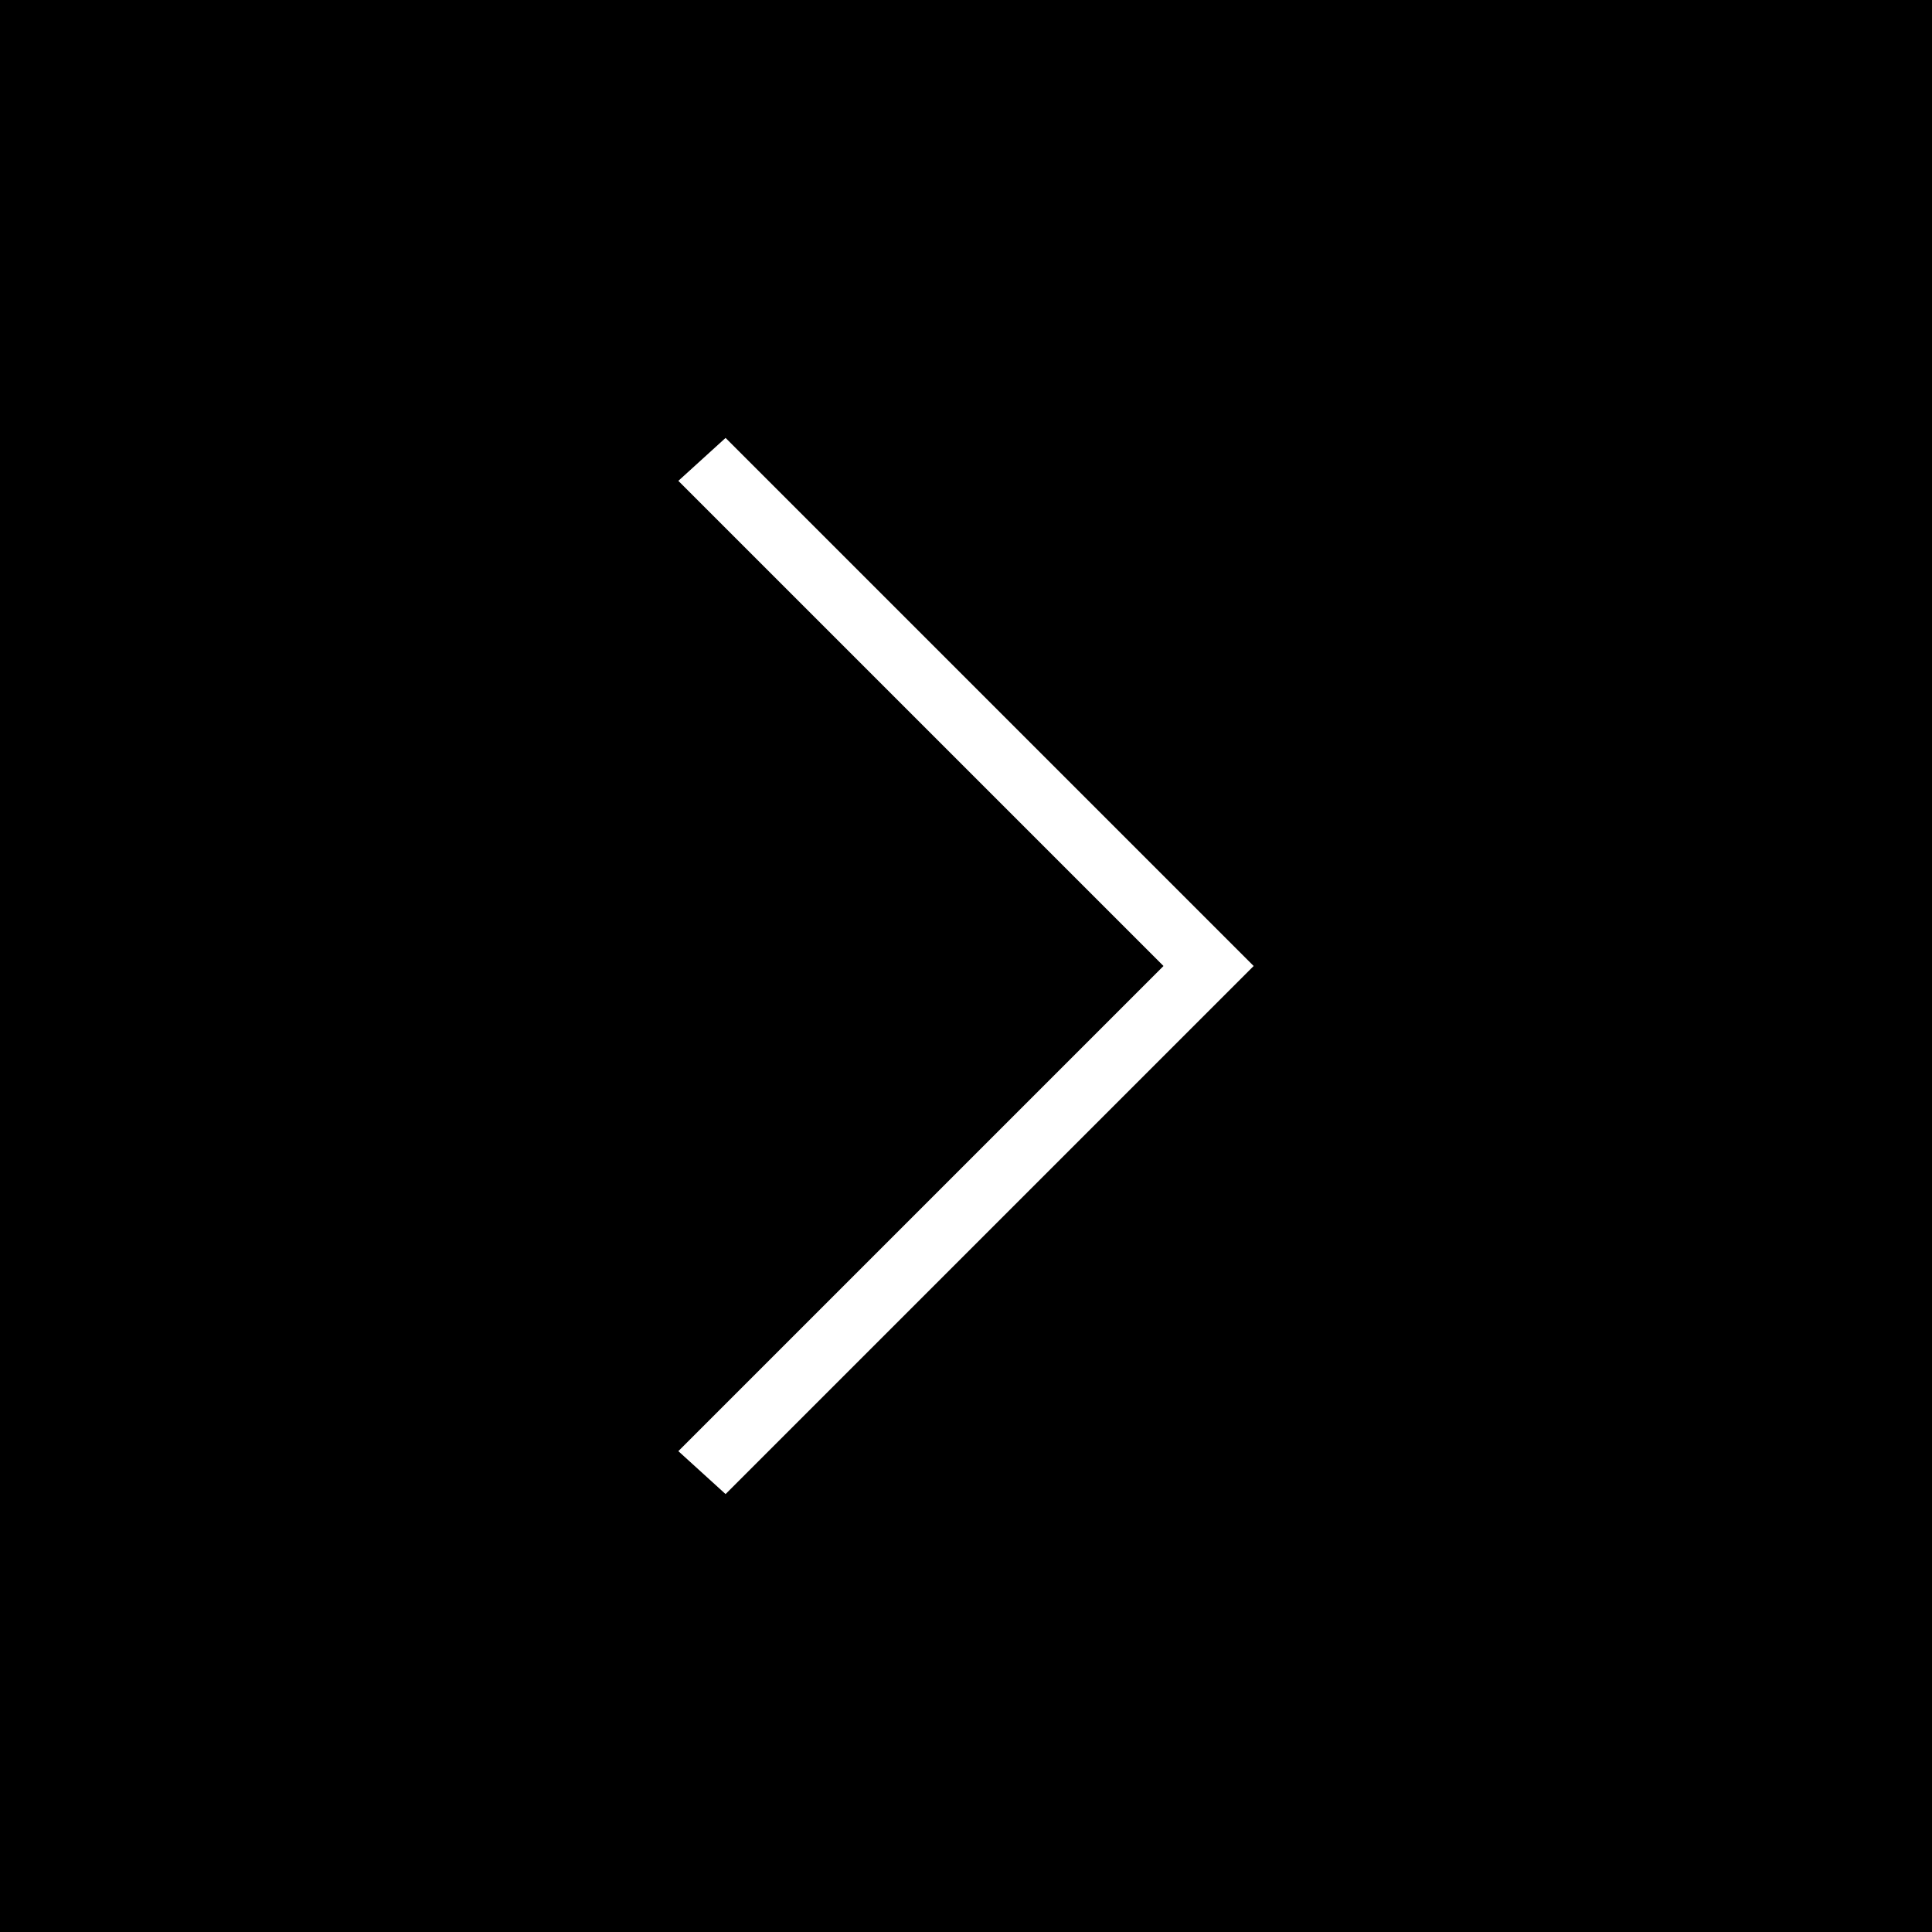
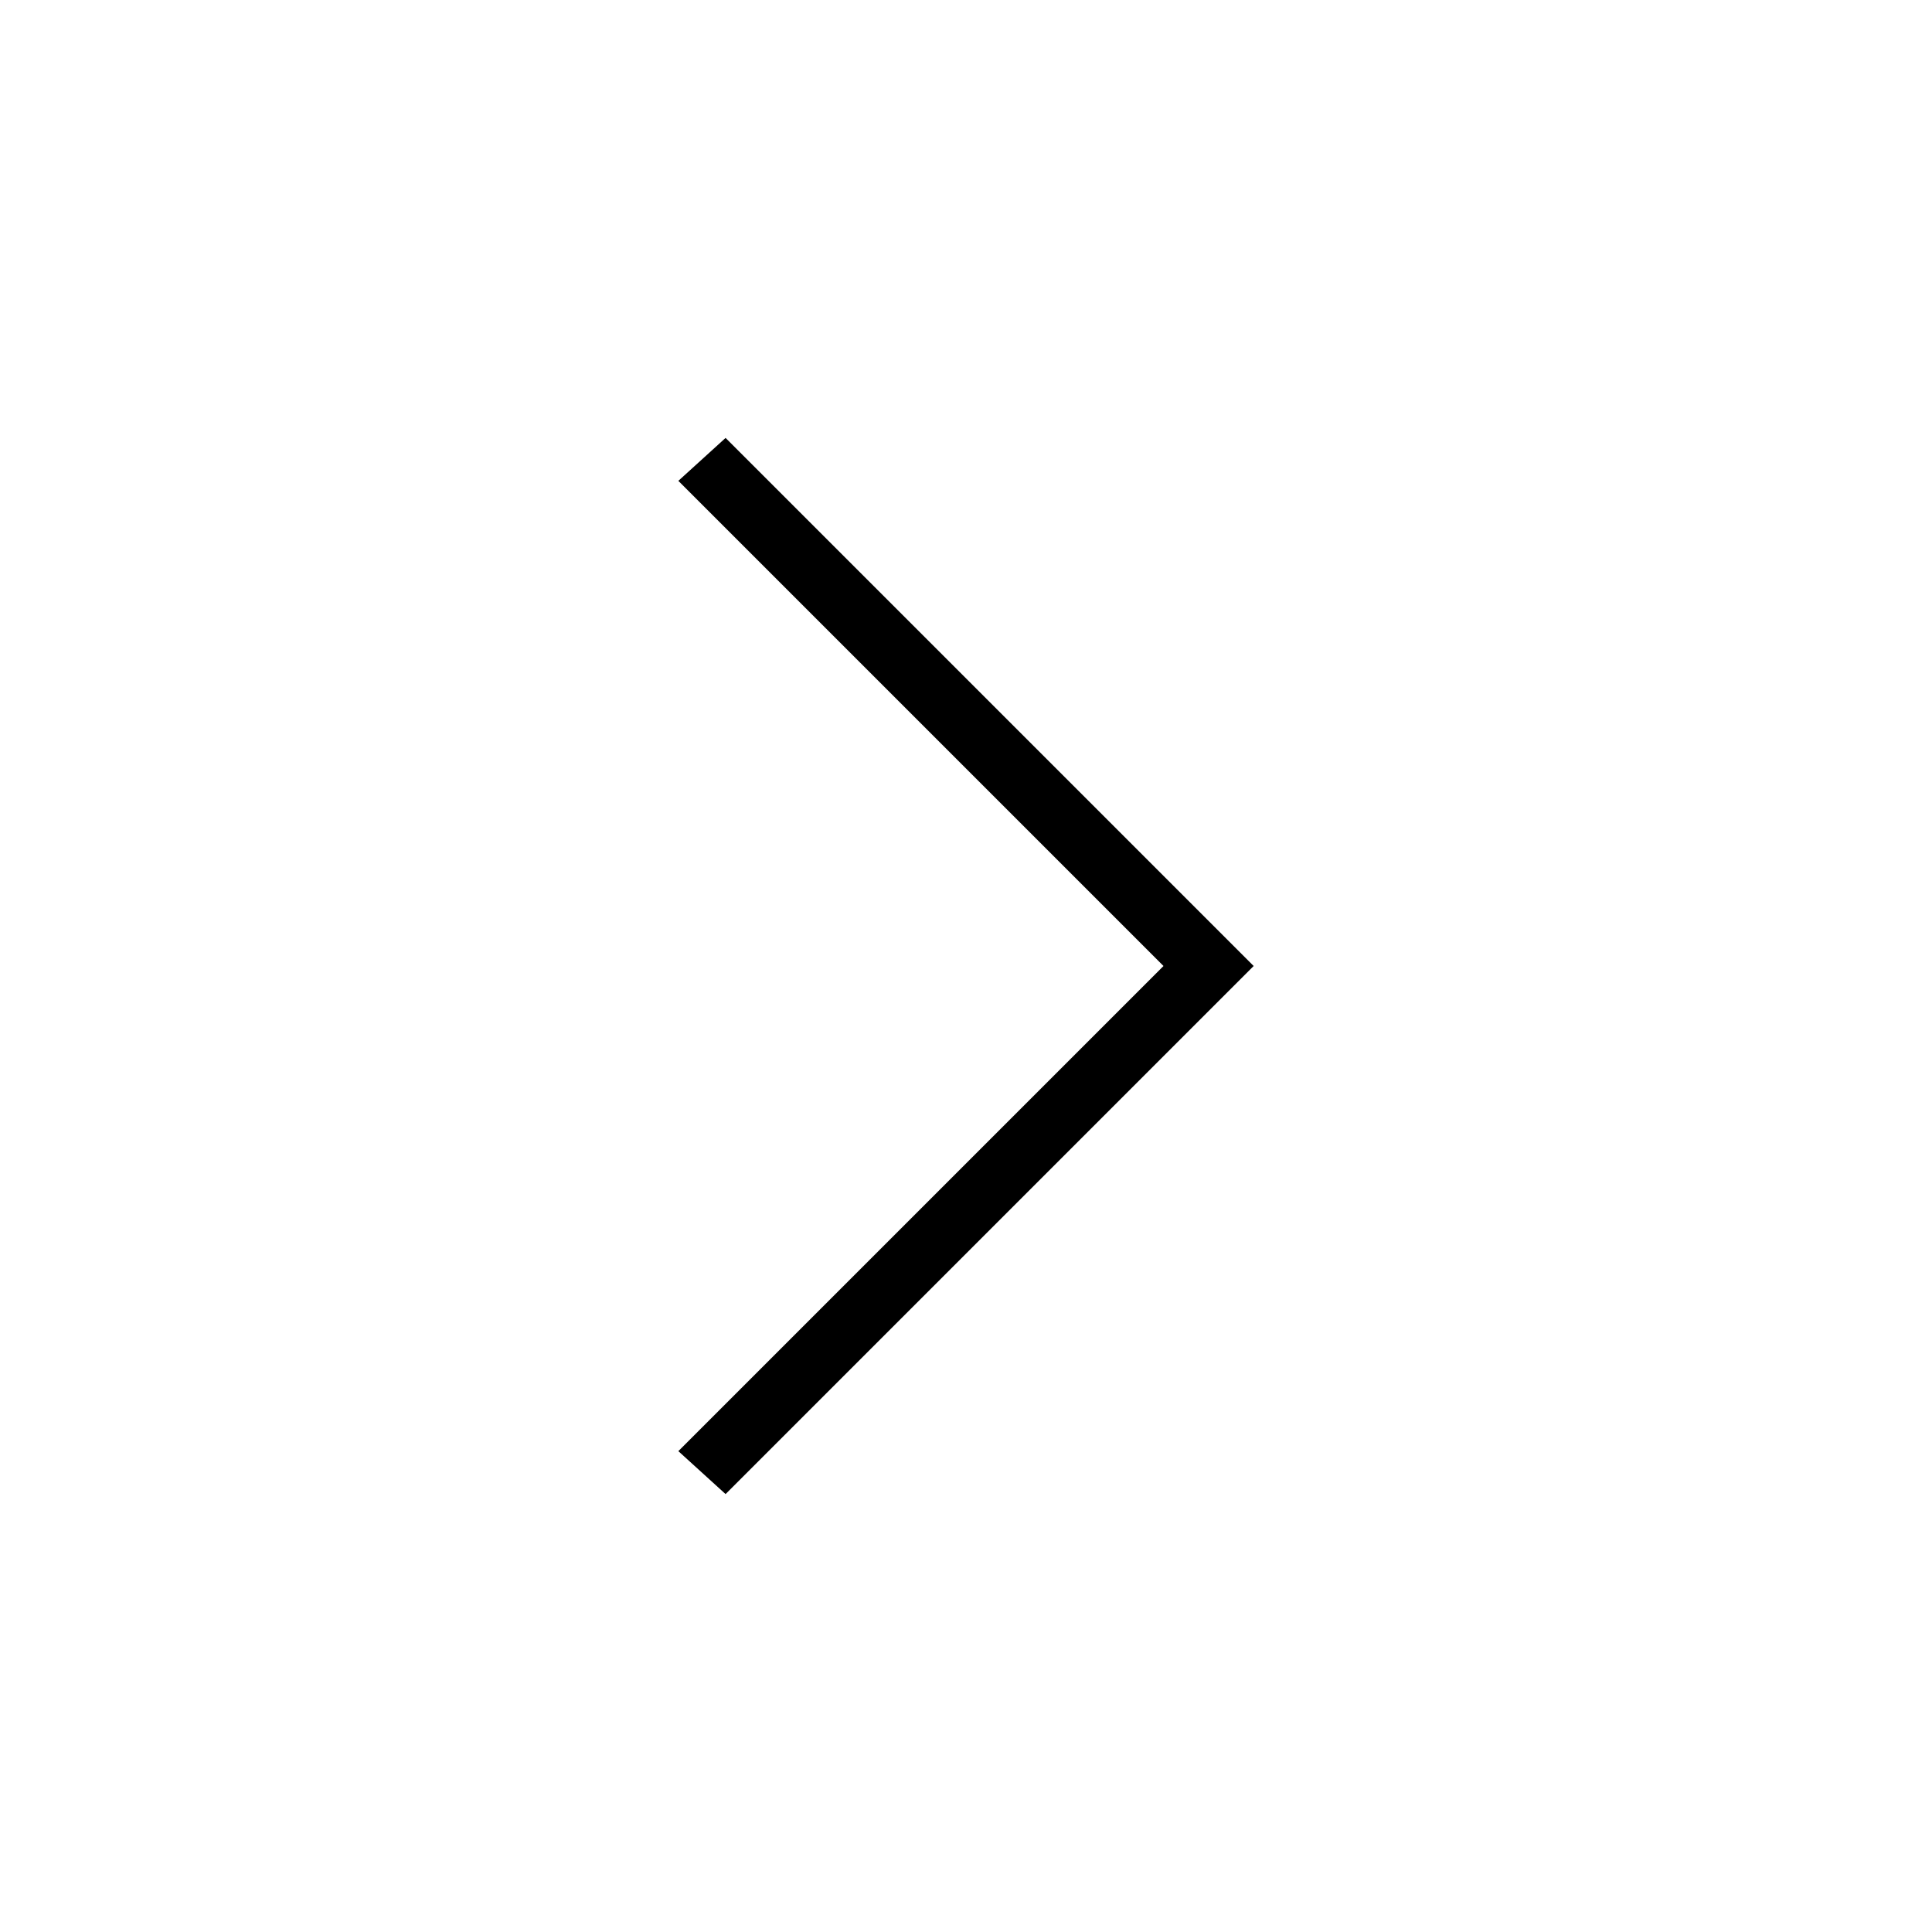
<svg xmlns="http://www.w3.org/2000/svg" id="_레이어_1" data-name="레이어 1" version="1.1" viewBox="0 0 45 45">
  <defs>
    <style>
      .cls-1 {
-         fill: #000;
+         fill: #fff;
      }

      .cls-1, .cls-2 {
        stroke-width: 0px;
      }

      .cls-2 {
-         fill: #fff;
+         fill: #000;
      }
    </style>
  </defs>
  <rect class="cls-1" y="0" width="45" height="45" />
  <polygon class="cls-2" points="16.9 34.8 15.8 33.8 27.1 22.5 15.8 11.2 16.9 10.2 29.2 22.5 16.9 34.8" />
</svg>
